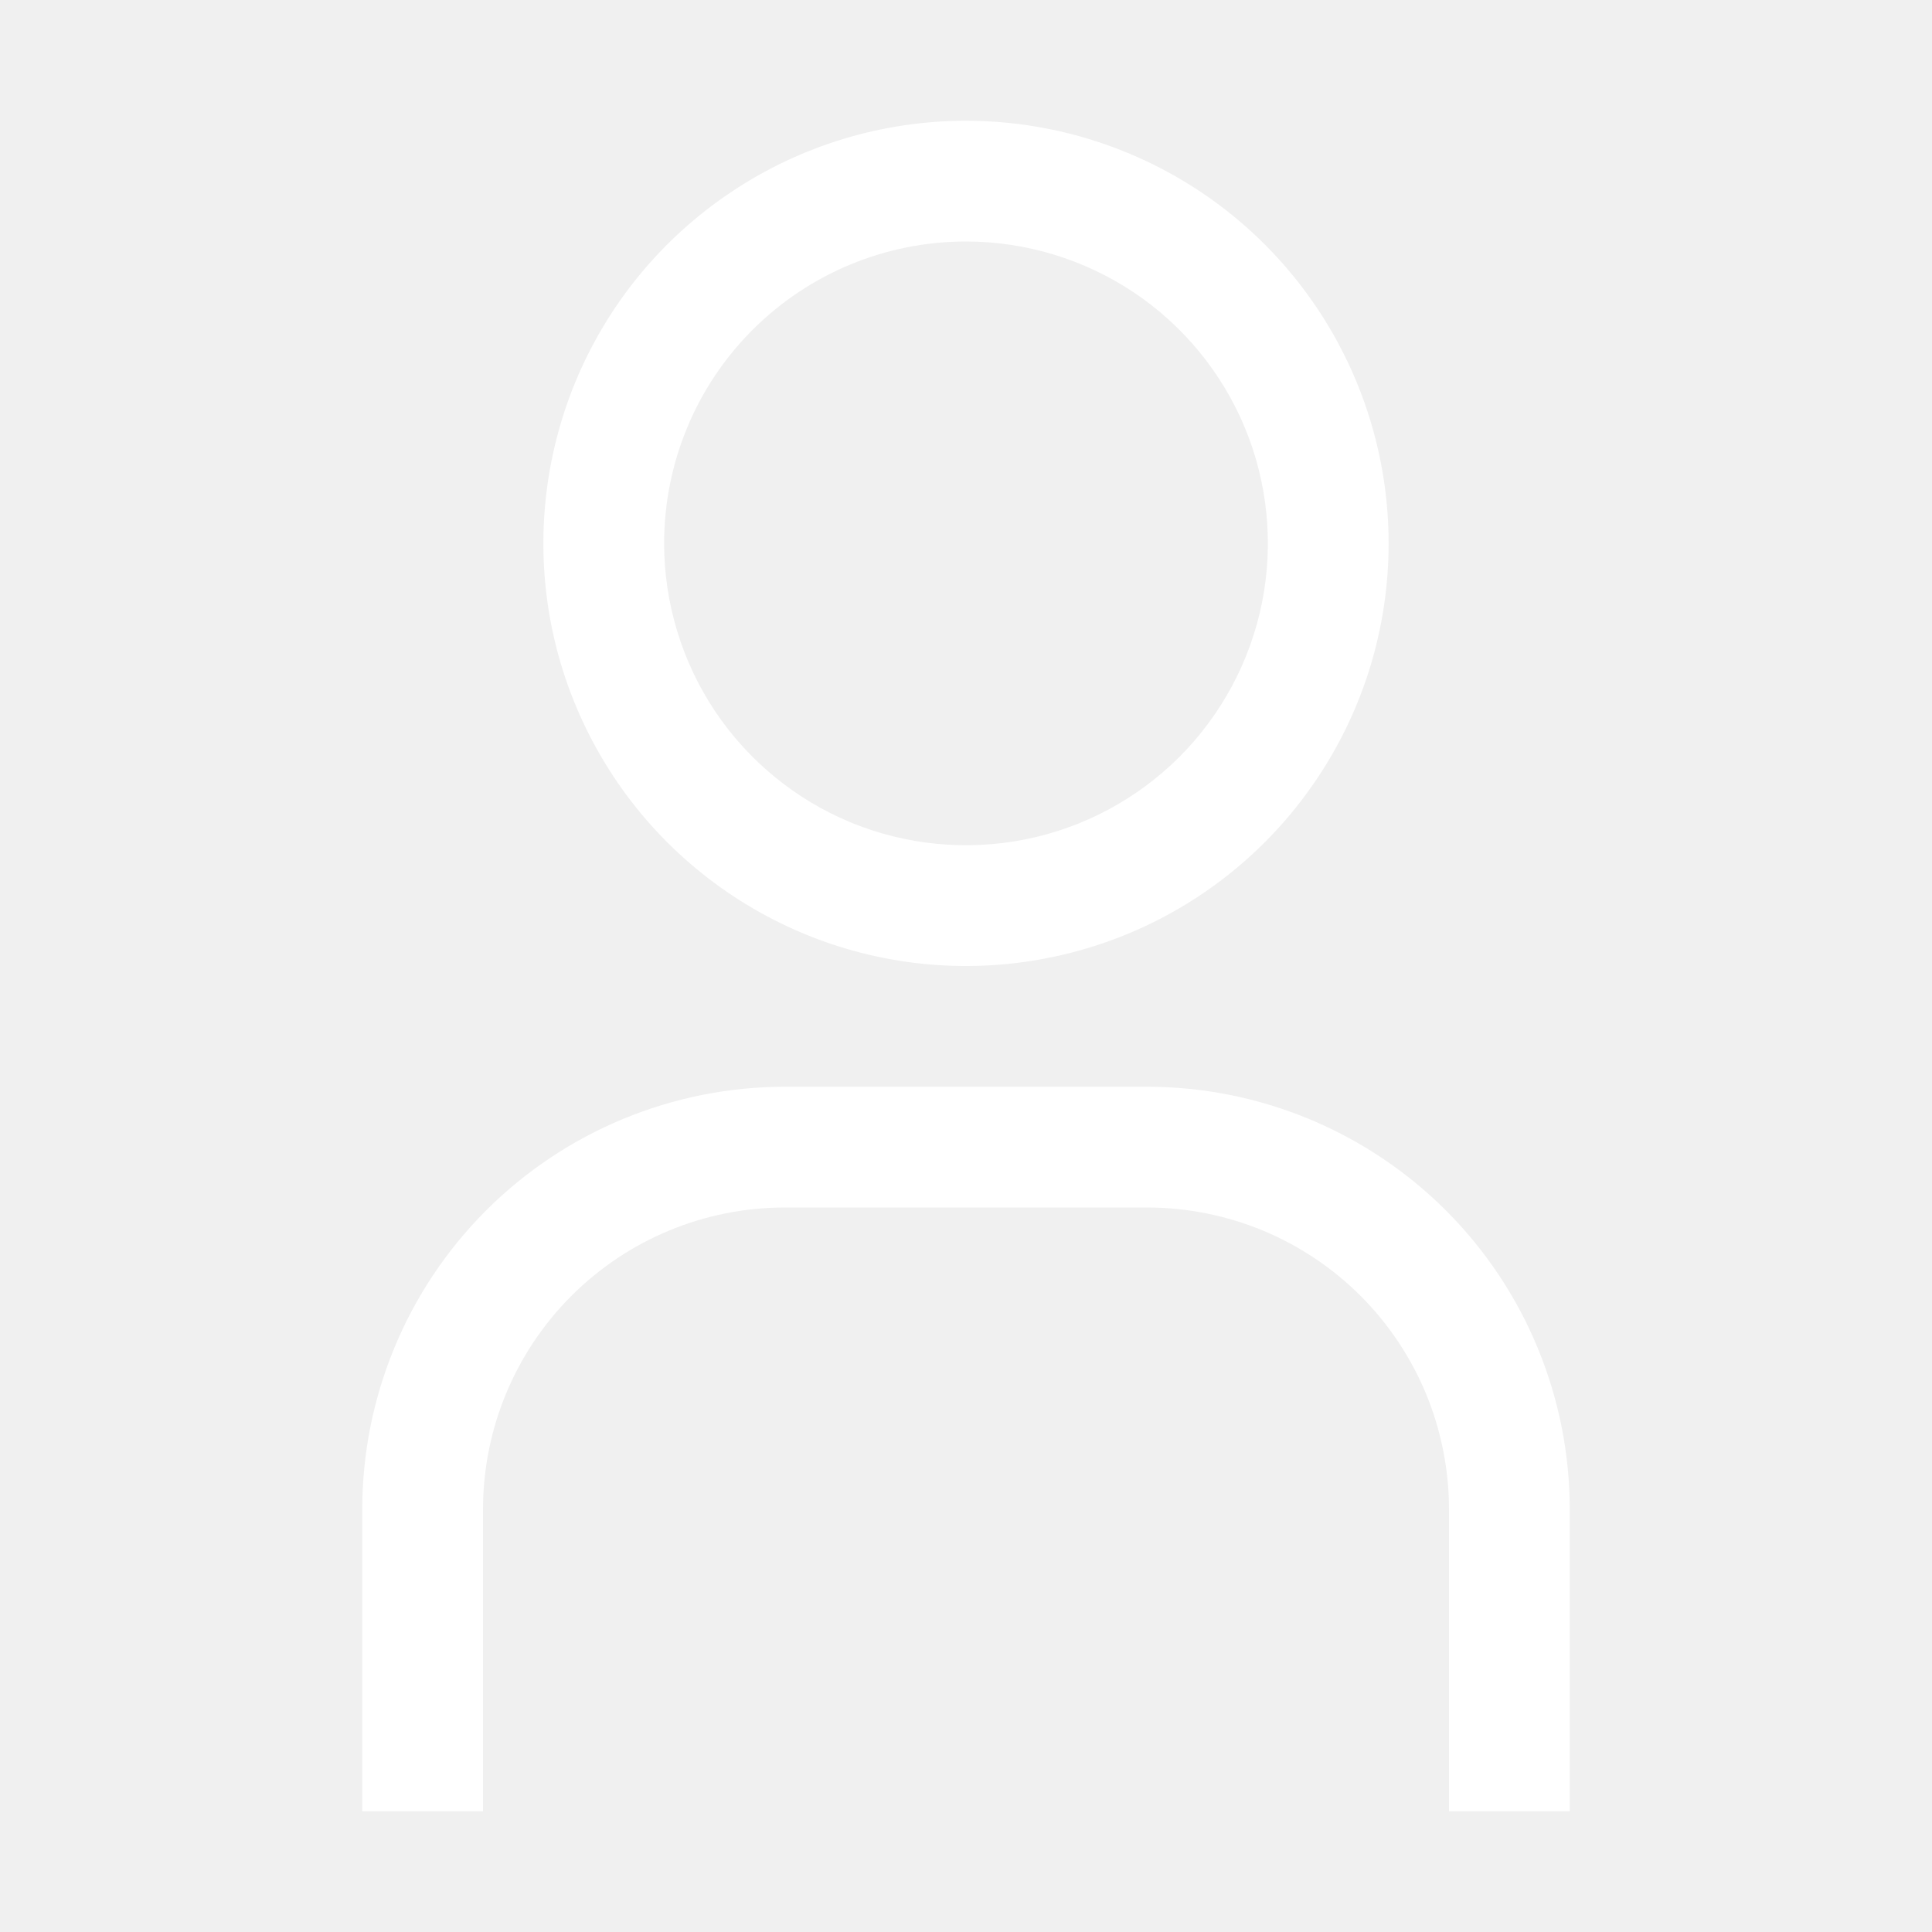
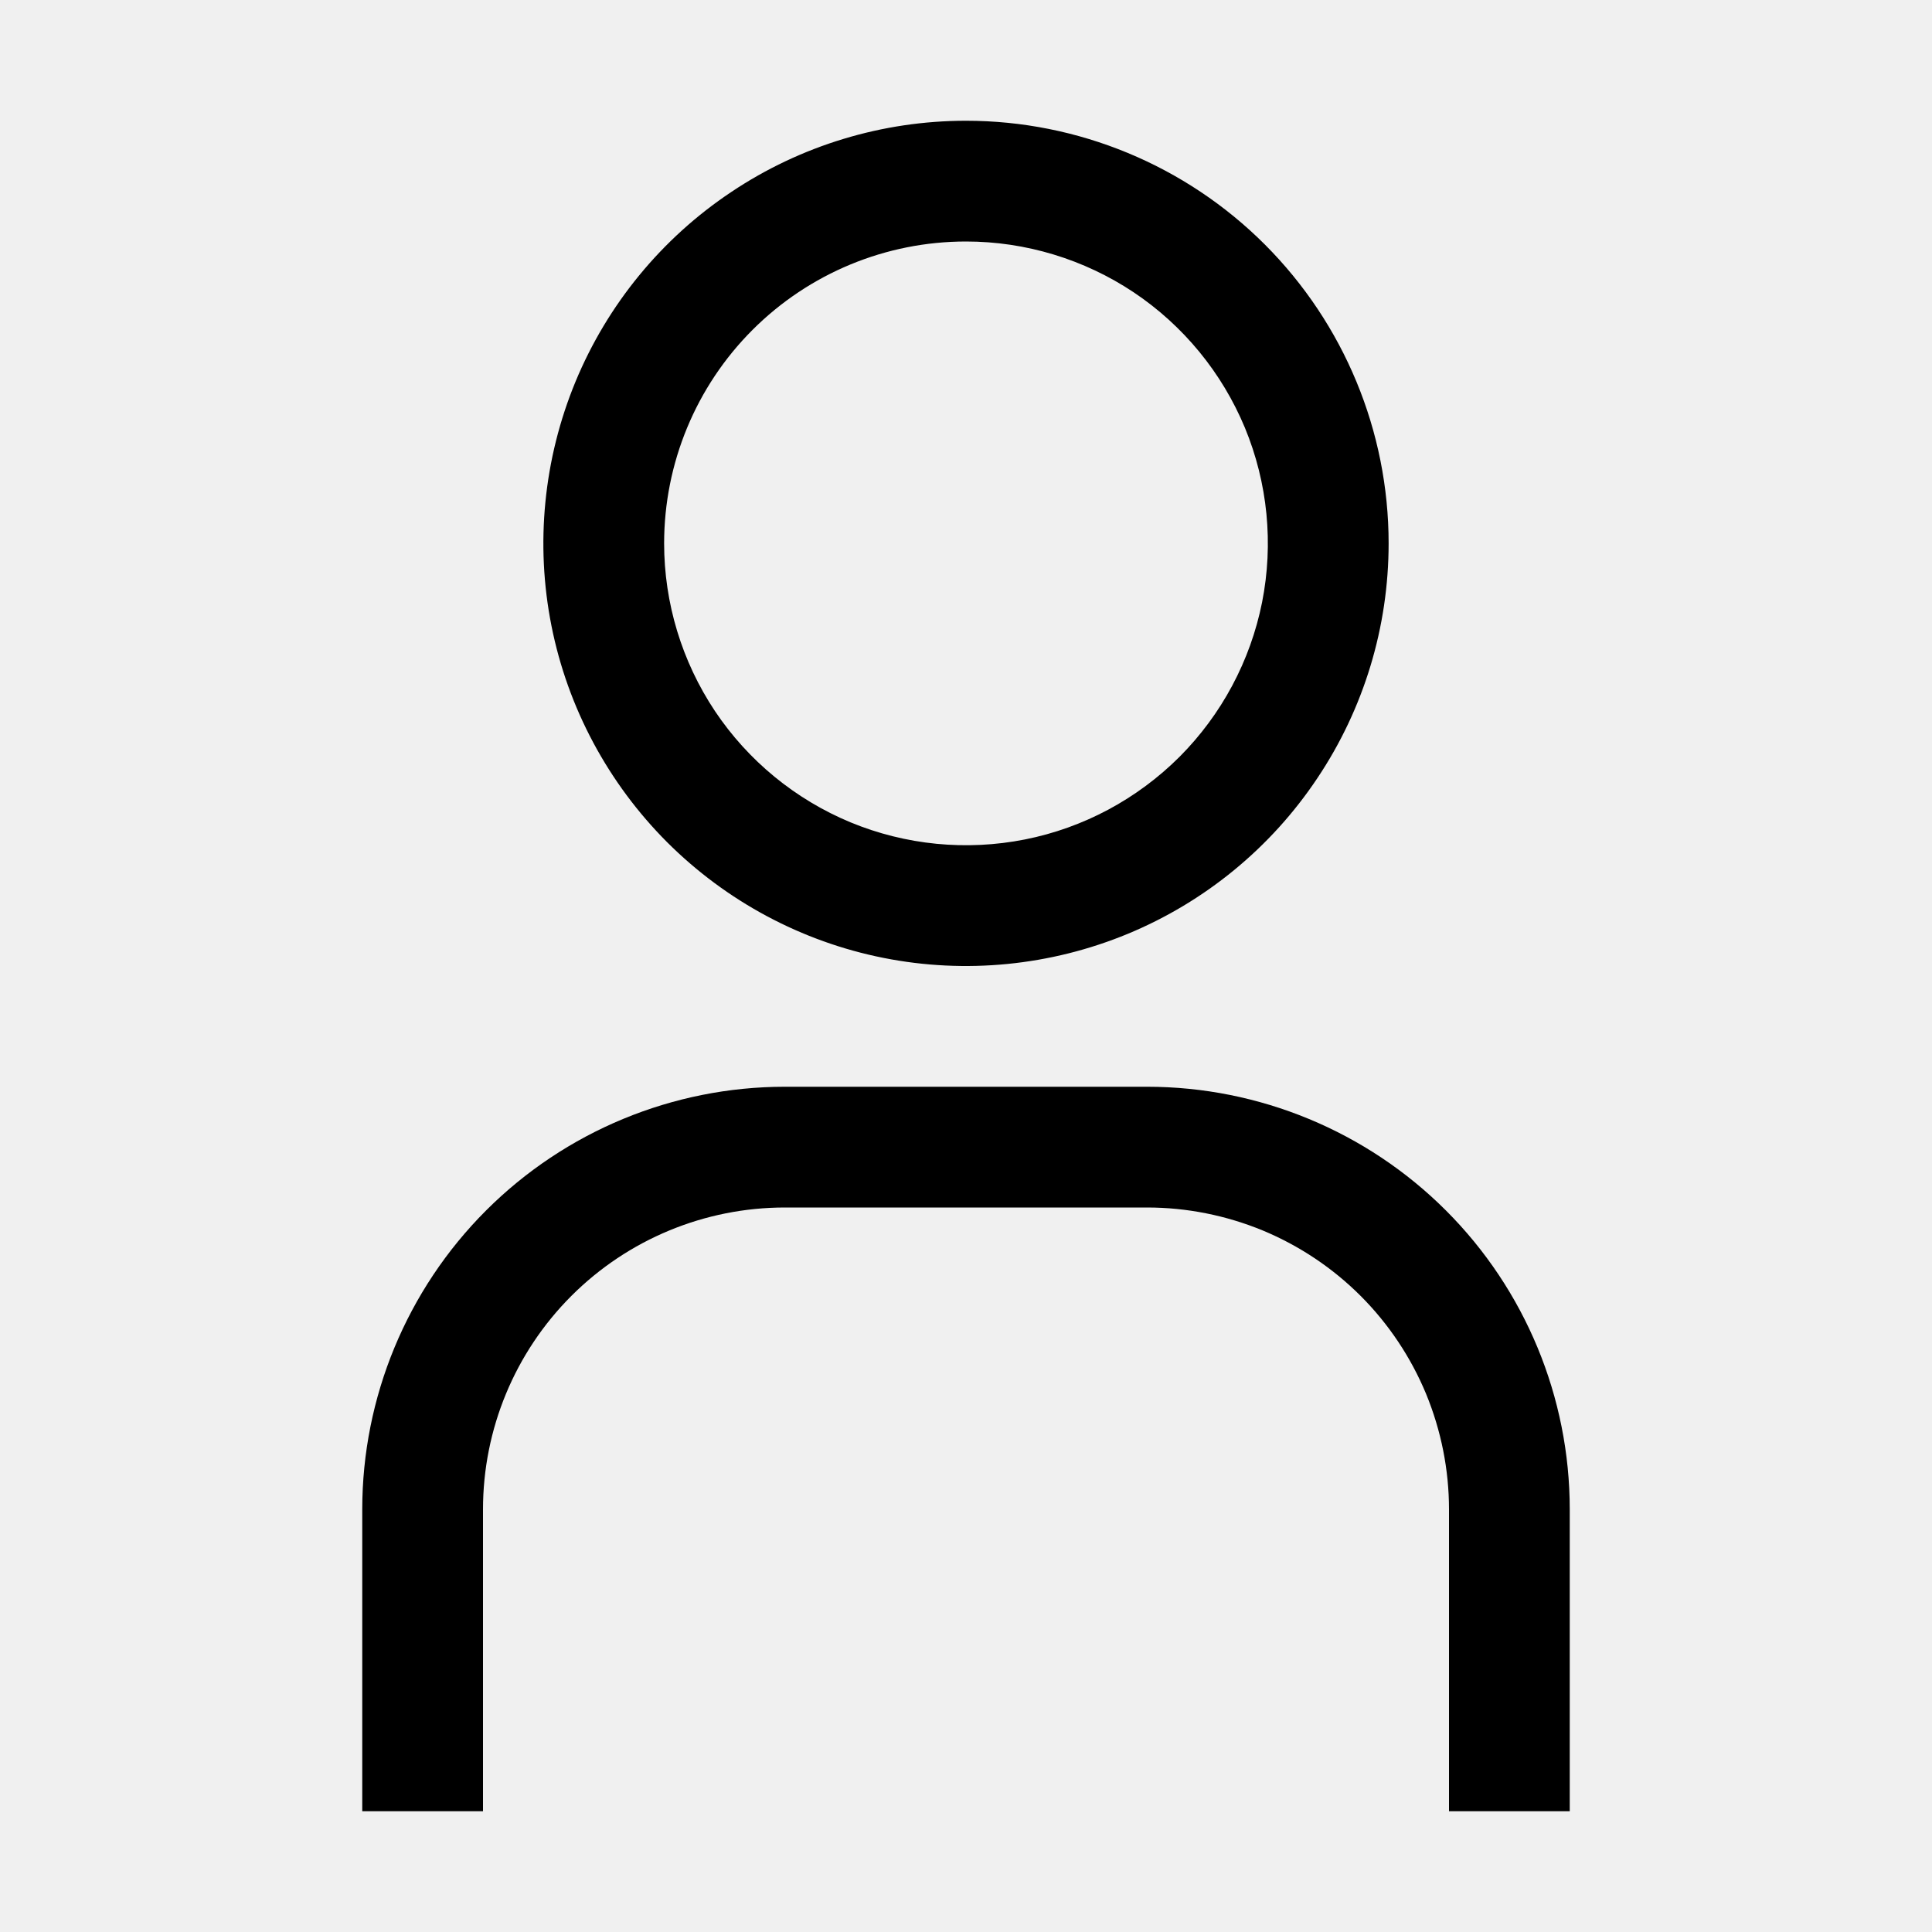
- <svg xmlns="http://www.w3.org/2000/svg" width="16" height="16" viewBox="0 0 16 16" fill="none">
-   <path d="M8 2C8.494 2 8.978 2.147 9.389 2.421C9.8 2.696 10.12 3.086 10.31 3.543C10.499 4 10.548 4.503 10.452 4.988C10.355 5.473 10.117 5.918 9.768 6.268C9.418 6.617 8.973 6.856 8.488 6.952C8.003 7.048 7.5 6.999 7.043 6.81C6.586 6.62 6.196 6.3 5.921 5.889C5.647 5.478 5.5 4.994 5.5 4.5C5.5 3.837 5.763 3.201 6.232 2.732C6.701 2.263 7.337 2 8 2ZM8 1C7.308 1 6.631 1.205 6.056 1.59C5.48 1.974 5.031 2.521 4.766 3.161C4.502 3.8 4.432 4.504 4.567 5.183C4.702 5.862 5.036 6.485 5.525 6.975C6.015 7.464 6.638 7.798 7.317 7.933C7.996 8.068 8.7 7.998 9.339 7.734C9.979 7.469 10.526 7.02 10.91 6.444C11.295 5.869 11.5 5.192 11.5 4.5C11.5 3.572 11.131 2.682 10.475 2.025C9.819 1.369 8.928 1 8 1Z" fill="white" />
-   <path d="M13 15H12V12.5C12 12.172 11.935 11.847 11.81 11.543C11.684 11.24 11.5 10.964 11.268 10.732C11.036 10.5 10.76 10.316 10.457 10.19C10.153 10.065 9.828 10 9.5 10H6.5C5.837 10 5.201 10.263 4.732 10.732C4.263 11.201 4 11.837 4 12.5V15H3V12.5C3 11.572 3.369 10.681 4.025 10.025C4.681 9.369 5.572 9 6.5 9H9.5C10.428 9 11.319 9.369 11.975 10.025C12.631 10.681 13 11.572 13 12.5V15Z" fill="white" />
+ <svg xmlns="http://www.w3.org/2000/svg" width="16" height="16" viewBox="0 0 16 16">
+   <path d="M8 2C8.494 2 8.978 2.147 9.389 2.421C9.8 2.696 10.12 3.086 10.31 3.543C10.499 4 10.548 4.503 10.452 4.988C10.355 5.473 10.117 5.918 9.768 6.268C9.418 6.617 8.973 6.856 8.488 6.952C8.003 7.048 7.5 6.999 7.043 6.81C6.586 6.62 6.196 6.3 5.921 5.889C5.647 5.478 5.5 4.994 5.5 4.5C5.5 3.837 5.763 3.201 6.232 2.732C6.701 2.263 7.337 2 8 2ZM8 1C7.308 1 6.631 1.205 6.056 1.59C5.48 1.974 5.031 2.521 4.766 3.161C4.502 3.8 4.432 4.504 4.567 5.183C4.702 5.862 5.036 6.485 5.525 6.975C6.015 7.464 6.638 7.798 7.317 7.933C7.996 8.068 8.7 7.998 9.339 7.734C9.979 7.469 10.526 7.02 10.91 6.444C11.295 5.869 11.5 5.192 11.5 4.5C11.5 3.572 11.131 2.682 10.475 2.025C9.819 1.369 8.928 1 8 1Z" />
+   <path d="M13 15H12V12.5C12 12.172 11.935 11.847 11.81 11.543C11.684 11.24 11.5 10.964 11.268 10.732C11.036 10.5 10.76 10.316 10.457 10.19C10.153 10.065 9.828 10 9.5 10H6.5C5.837 10 5.201 10.263 4.732 10.732C4.263 11.201 4 11.837 4 12.5V15H3V12.5C3 11.572 3.369 10.681 4.025 10.025C4.681 9.369 5.572 9 6.5 9H9.5C10.428 9 11.319 9.369 11.975 10.025C12.631 10.681 13 11.572 13 12.5V15Z" />
</svg>
